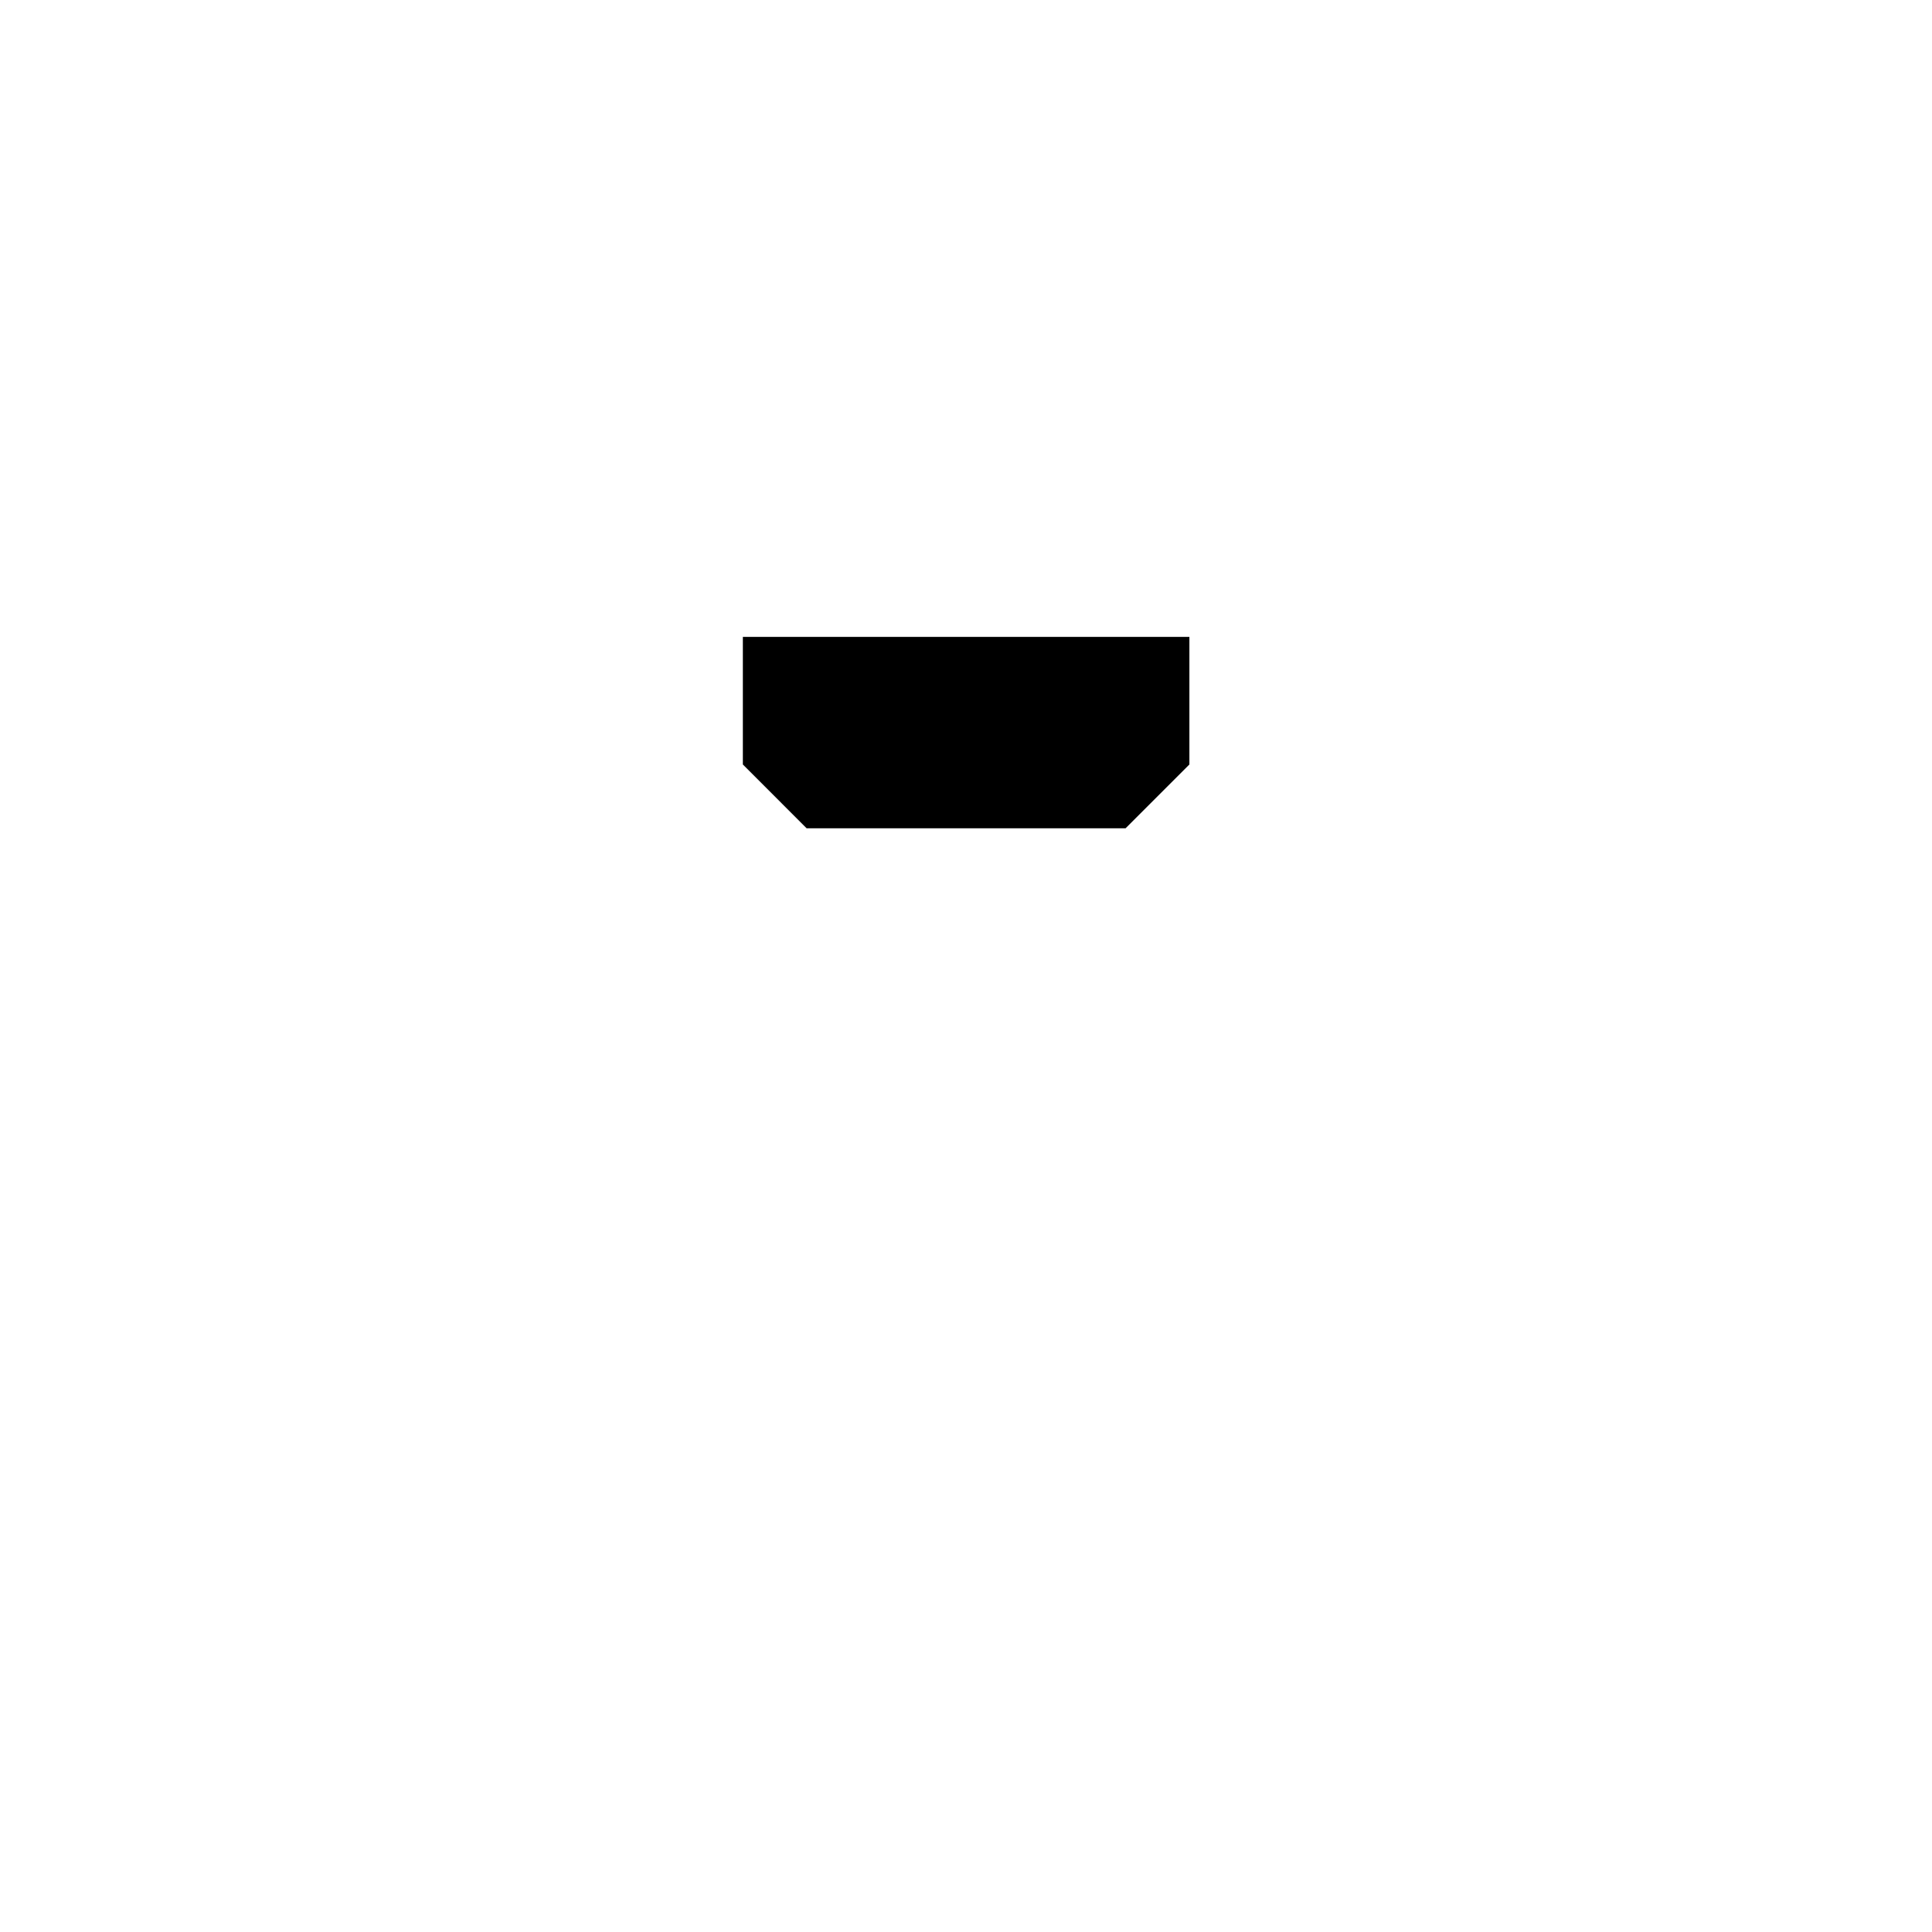
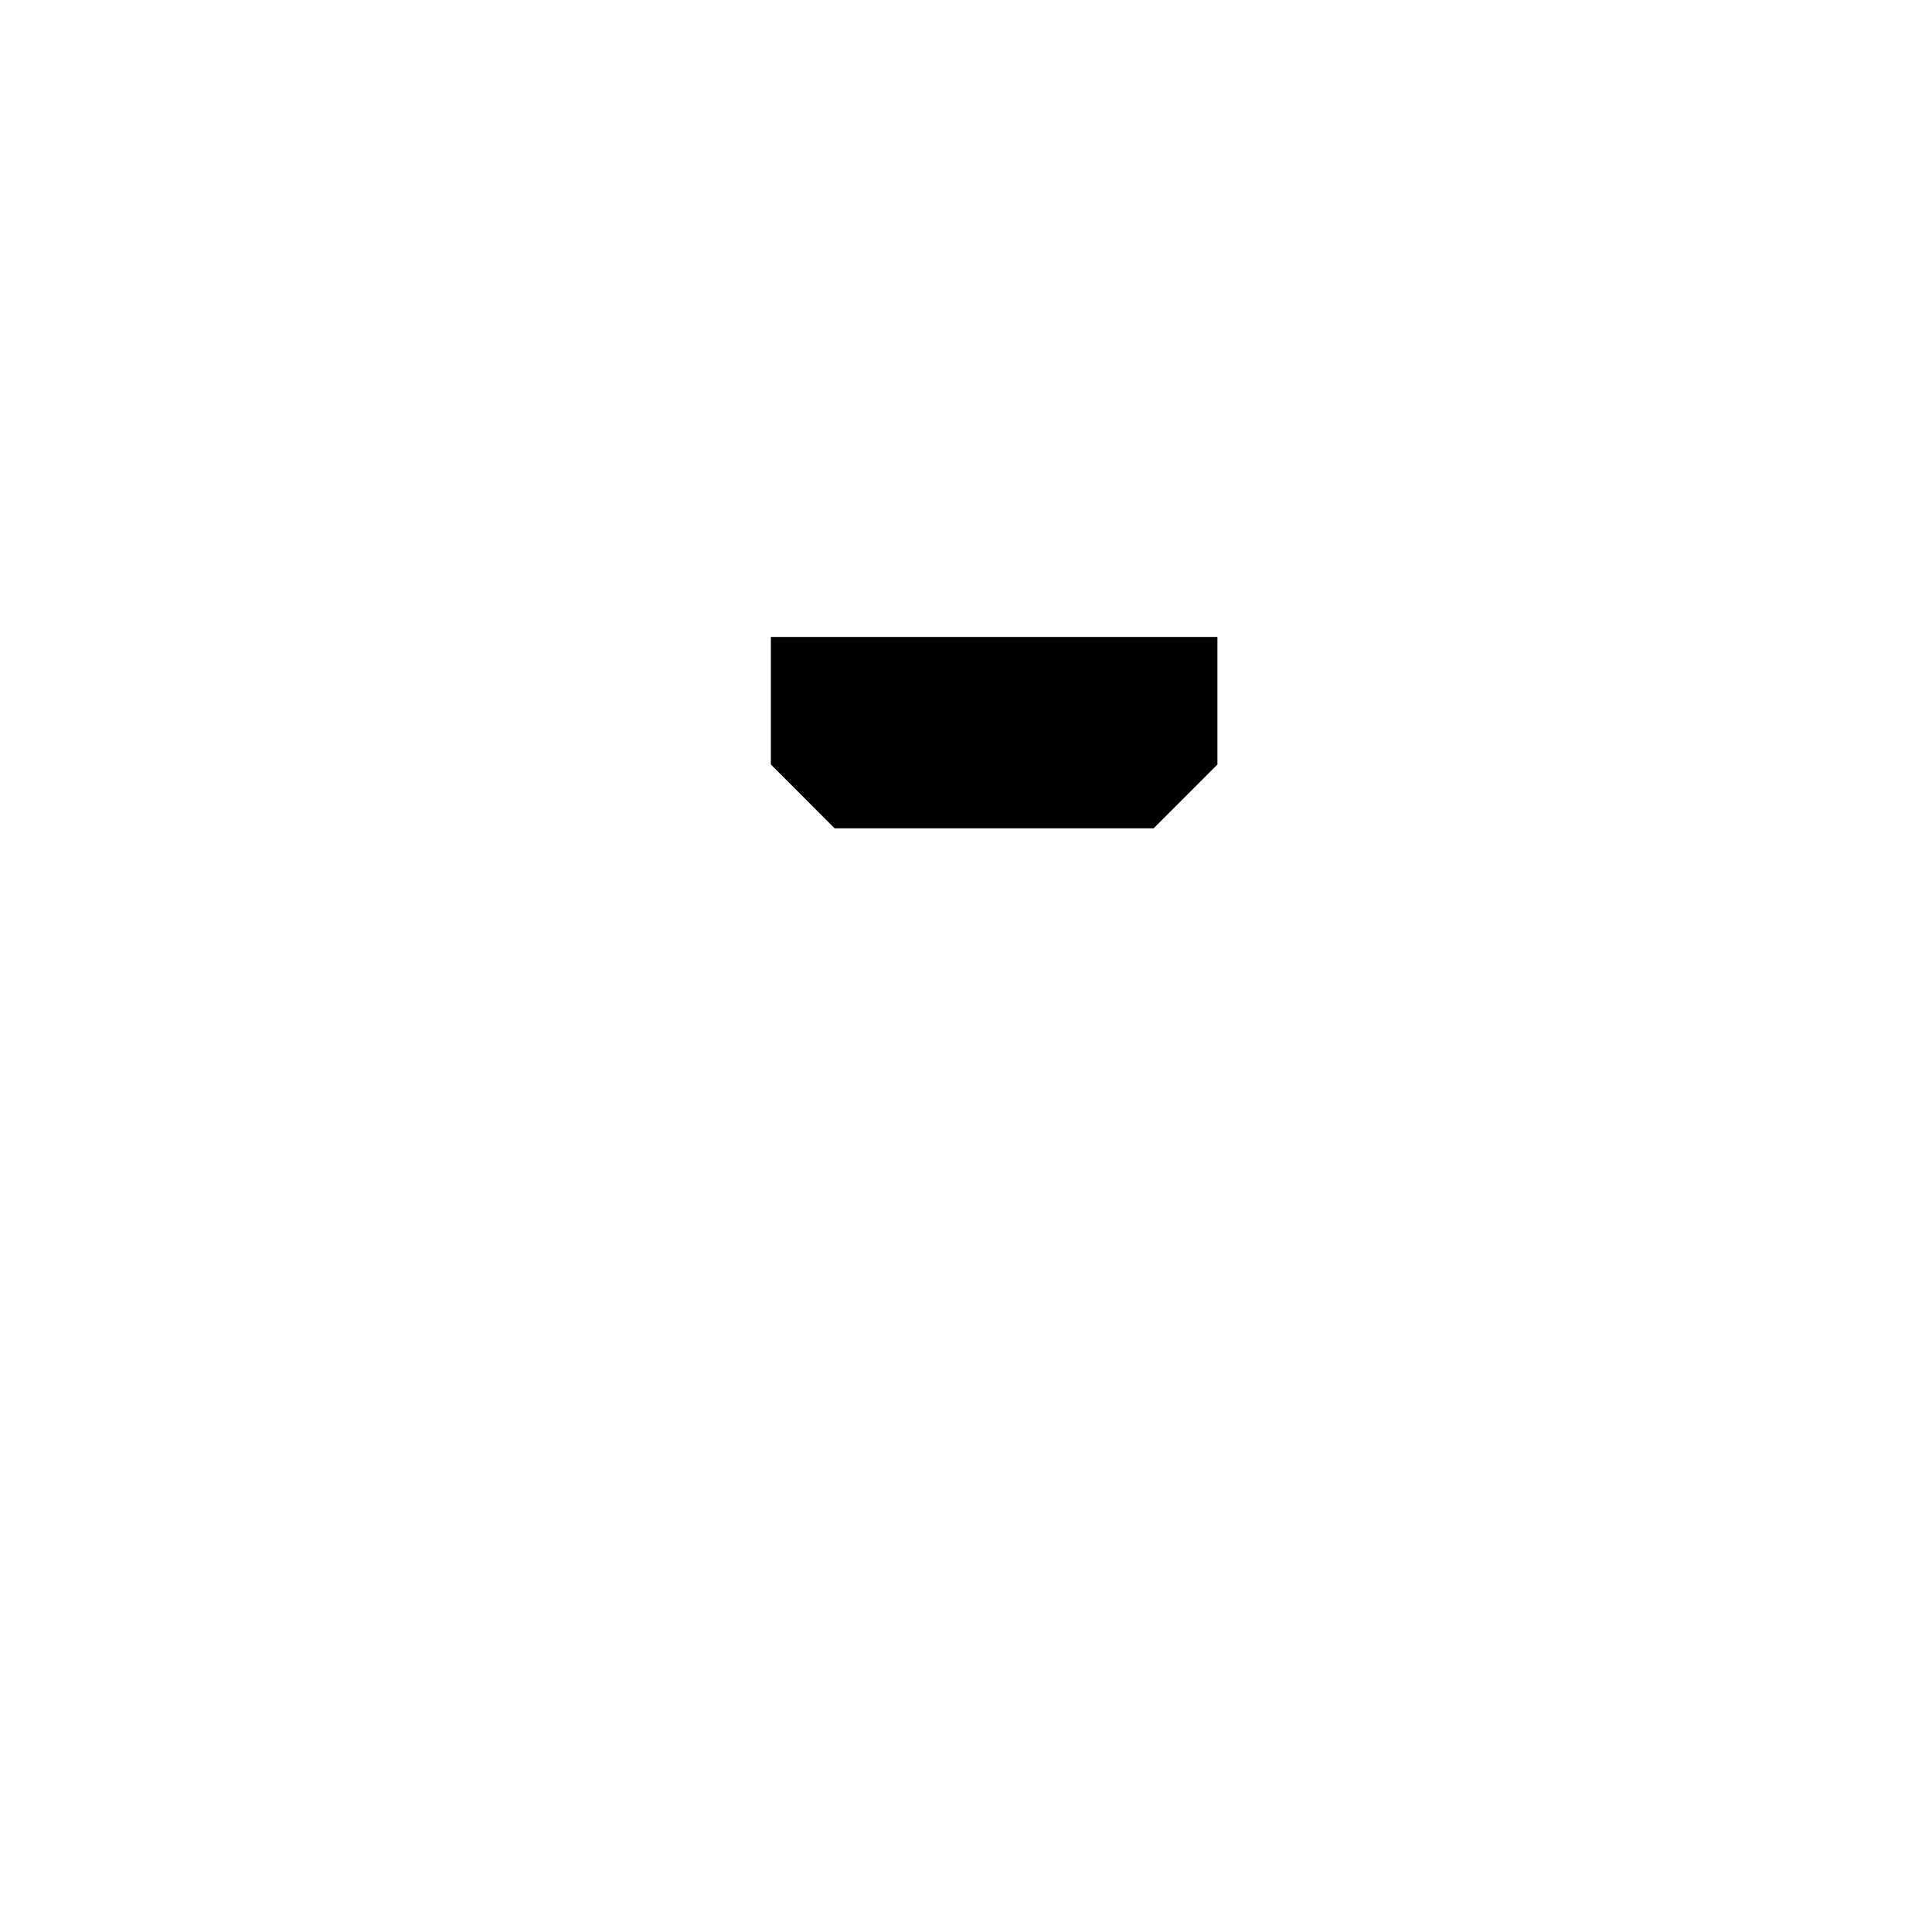
<svg xmlns="http://www.w3.org/2000/svg" viewBox="0 0 512 512" width="512" height="512">
-   <g transform="matrix(0.512,0,0,-0.512,171.264,337.920)">
-     <path d="M50.0 330.343V264.313L83.015 231.275H248.089L281.128 264.313V330.343Z" fill="#000000" />
+   <g transform="matrix(0.512,0,0,-0.512,178.688,337.920)">
+     <path d="M50.0 330.322V264.292L83.015 231.254H248.113L281.128 264.292V330.322Z" fill="#000000" />
  </g>
</svg>
